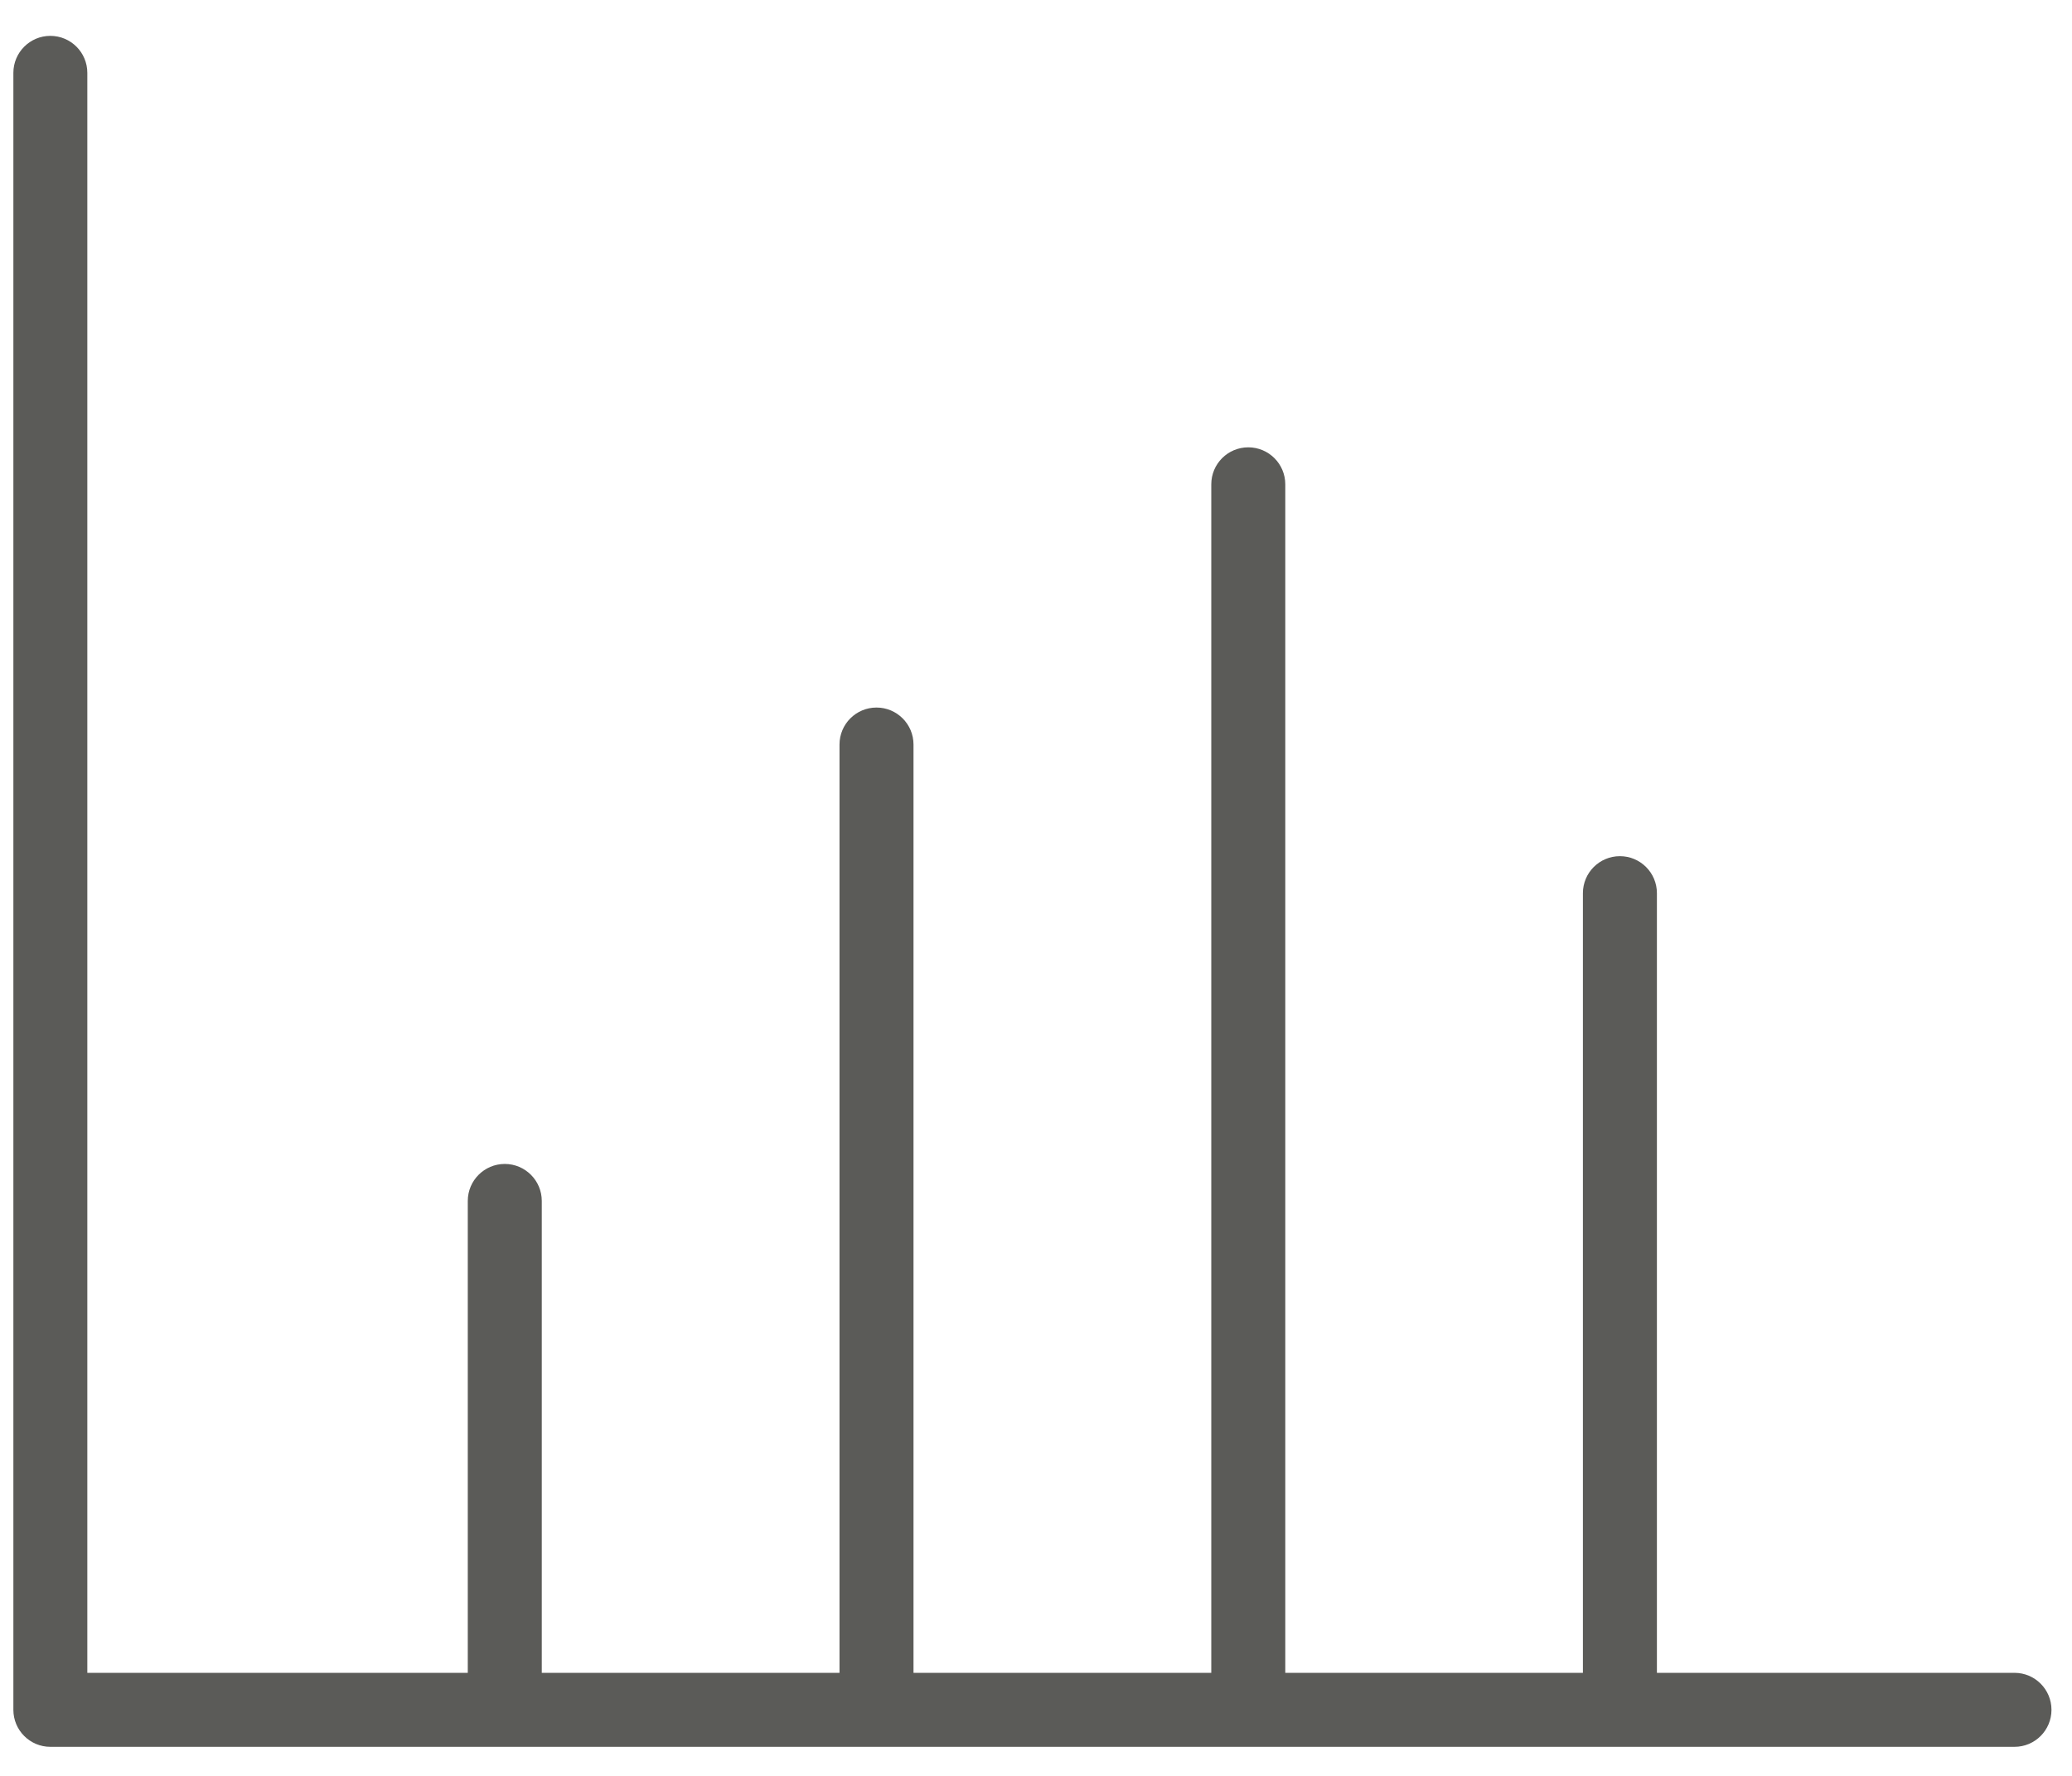
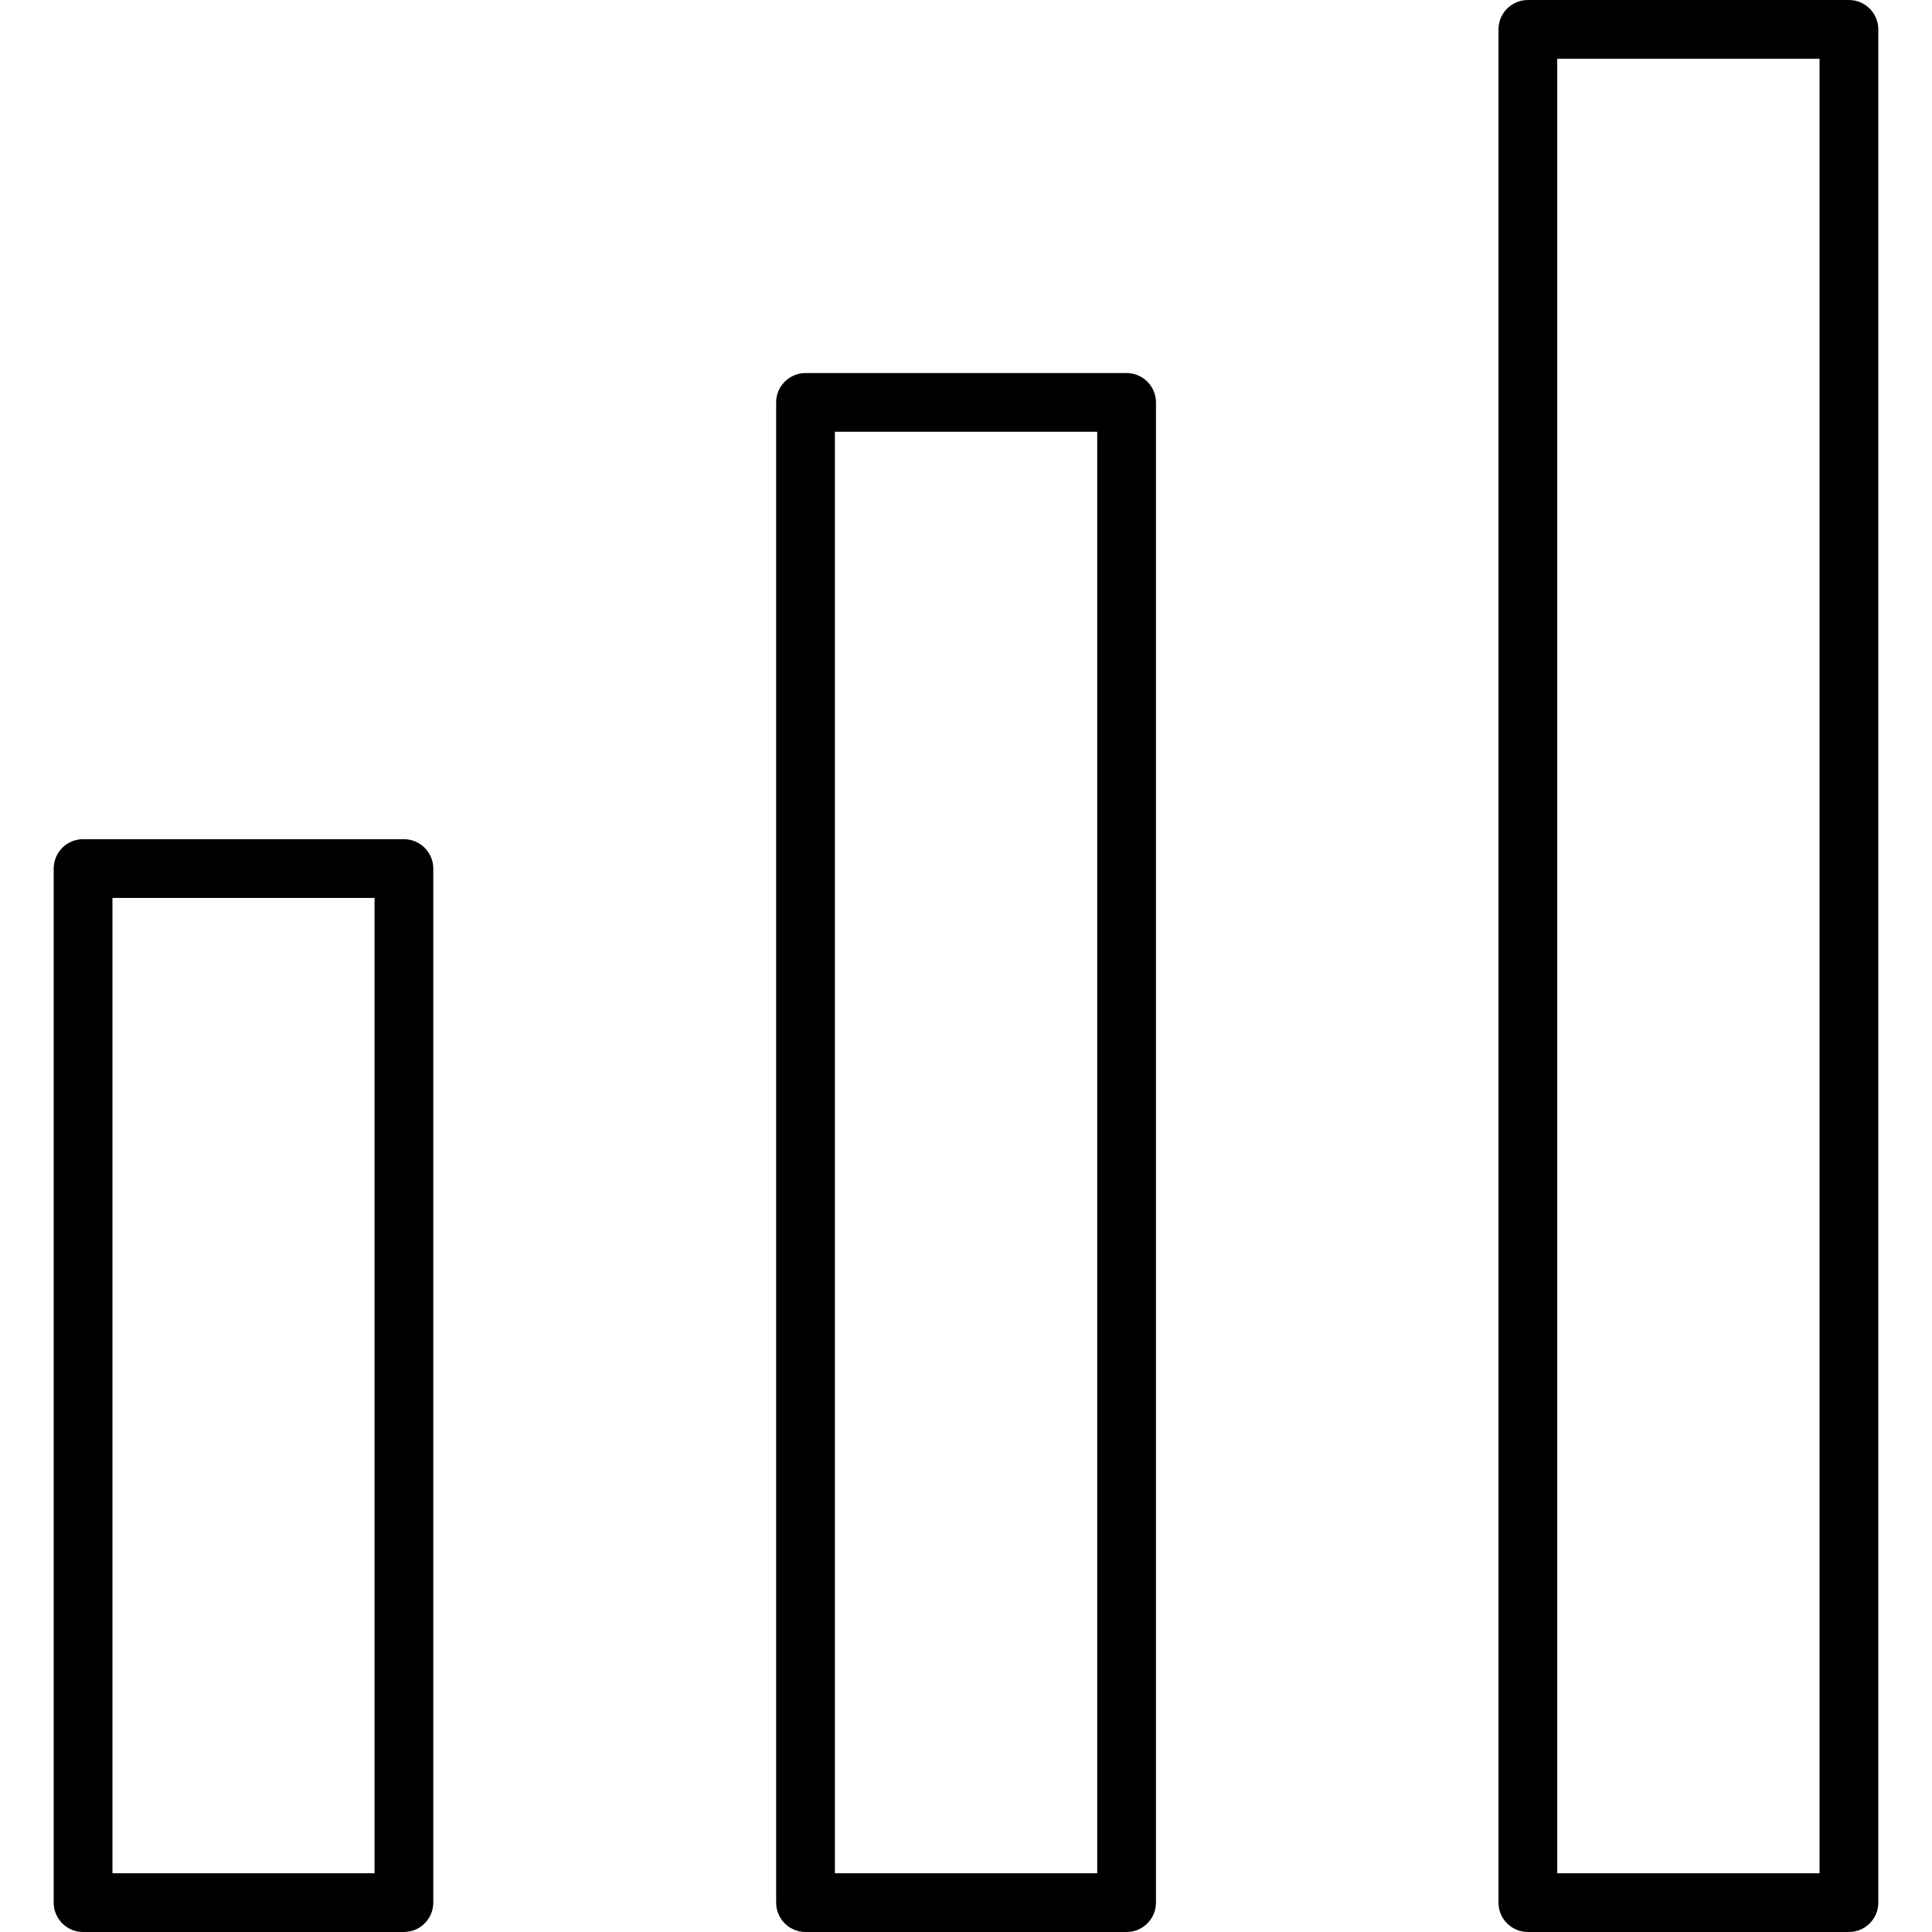
- <svg xmlns="http://www.w3.org/2000/svg" width="42px" height="36px" viewBox="0 0 42 36" version="1.1">
-   <g id="Page-1" stroke="none" stroke-width="1" fill="none" fill-rule="evenodd">
-     <g id="outline" transform="translate(-346, -256)" fill="#5B5B58">
-       <path d="M386.835,289.911 L379.586,289.911 L379.586,274.106 C379.586,273.692 379.25,273.356 378.836,273.356 C378.421,273.356 378.086,273.692 378.086,274.106 L378.086,289.911 L372.053,289.911 L372.053,265.818 C372.053,265.404 371.717,265.068 371.303,265.068 C370.888,265.068 370.553,265.404 370.553,265.818 L370.553,289.911 L364.517,289.911 L364.517,271.093 C364.517,270.679 364.181,270.343 363.767,270.343 C363.352,270.343 363.017,270.679 363.017,271.093 L363.017,289.911 L356.982,289.911 L356.982,280.345 C356.982,279.931 356.645,279.595 356.232,279.595 C355.818,279.595 355.482,279.931 355.482,280.345 L355.482,289.911 L347.77,289.911 L347.77,257.477 C347.77,257.063 347.435,256.727 347.02,256.727 C346.607,256.727 346.271,257.063 346.271,257.477 L346.271,290.661 C346.271,291.075 346.607,291.411 347.02,291.411 L386.835,291.411 C387.249,291.411 387.584,291.075 387.584,290.661 C387.584,290.247 387.249,289.911 386.835,289.911" id="Fill-166" />
-     </g>
+ <svg xmlns="http://www.w3.org/2000/svg" version="1.1" id="Capa_1" x="0px" y="0px" viewBox="0 0 32.885 32.885" style="enable-background:new 0 0 32.885 32.885;" xml:space="preserve">
+   <g>
+     <path d="M6.875,32.885H1.414c-0.276,0-0.5-0.224-0.5-0.5V14.784c0-0.276,0.224-0.5,0.5-0.5h5.461c0.276,0,0.5,0.224,0.5,0.5v17.601   C7.375,32.661,7.151,32.885,6.875,32.885z M1.914,31.885h4.461V15.284H1.914V31.885z" />
+     <path d="M19.176,32.885h-5.465c-0.276,0-0.5-0.224-0.5-0.5V6.85c0-0.276,0.224-0.5,0.5-0.5h5.465c0.276,0,0.5,0.224,0.5,0.5v25.535   C19.676,32.661,19.452,32.885,19.176,32.885z M14.211,31.885h4.465V7.35h-4.465V31.885z" />
+     <path d="M31.471,32.885h-5.465c-0.276,0-0.5-0.224-0.5-0.5V0.5c0-0.276,0.224-0.5,0.5-0.5h5.465c0.276,0,0.5,0.224,0.5,0.5v31.885   C31.971,32.661,31.747,32.885,31.471,32.885z M26.506,31.885h4.465V1h-4.465V31.885z" />
  </g>
+   <g>
+ </g>
+   <g>
+ </g>
+   <g>
+ </g>
+   <g>
+ </g>
+   <g>
+ </g>
+   <g>
+ </g>
+   <g>
+ </g>
+   <g>
+ </g>
+   <g>
+ </g>
+   <g>
+ </g>
+   <g>
+ </g>
+   <g>
+ </g>
+   <g>
+ </g>
+   <g>
+ </g>
+   <g>
+ </g>
</svg>
